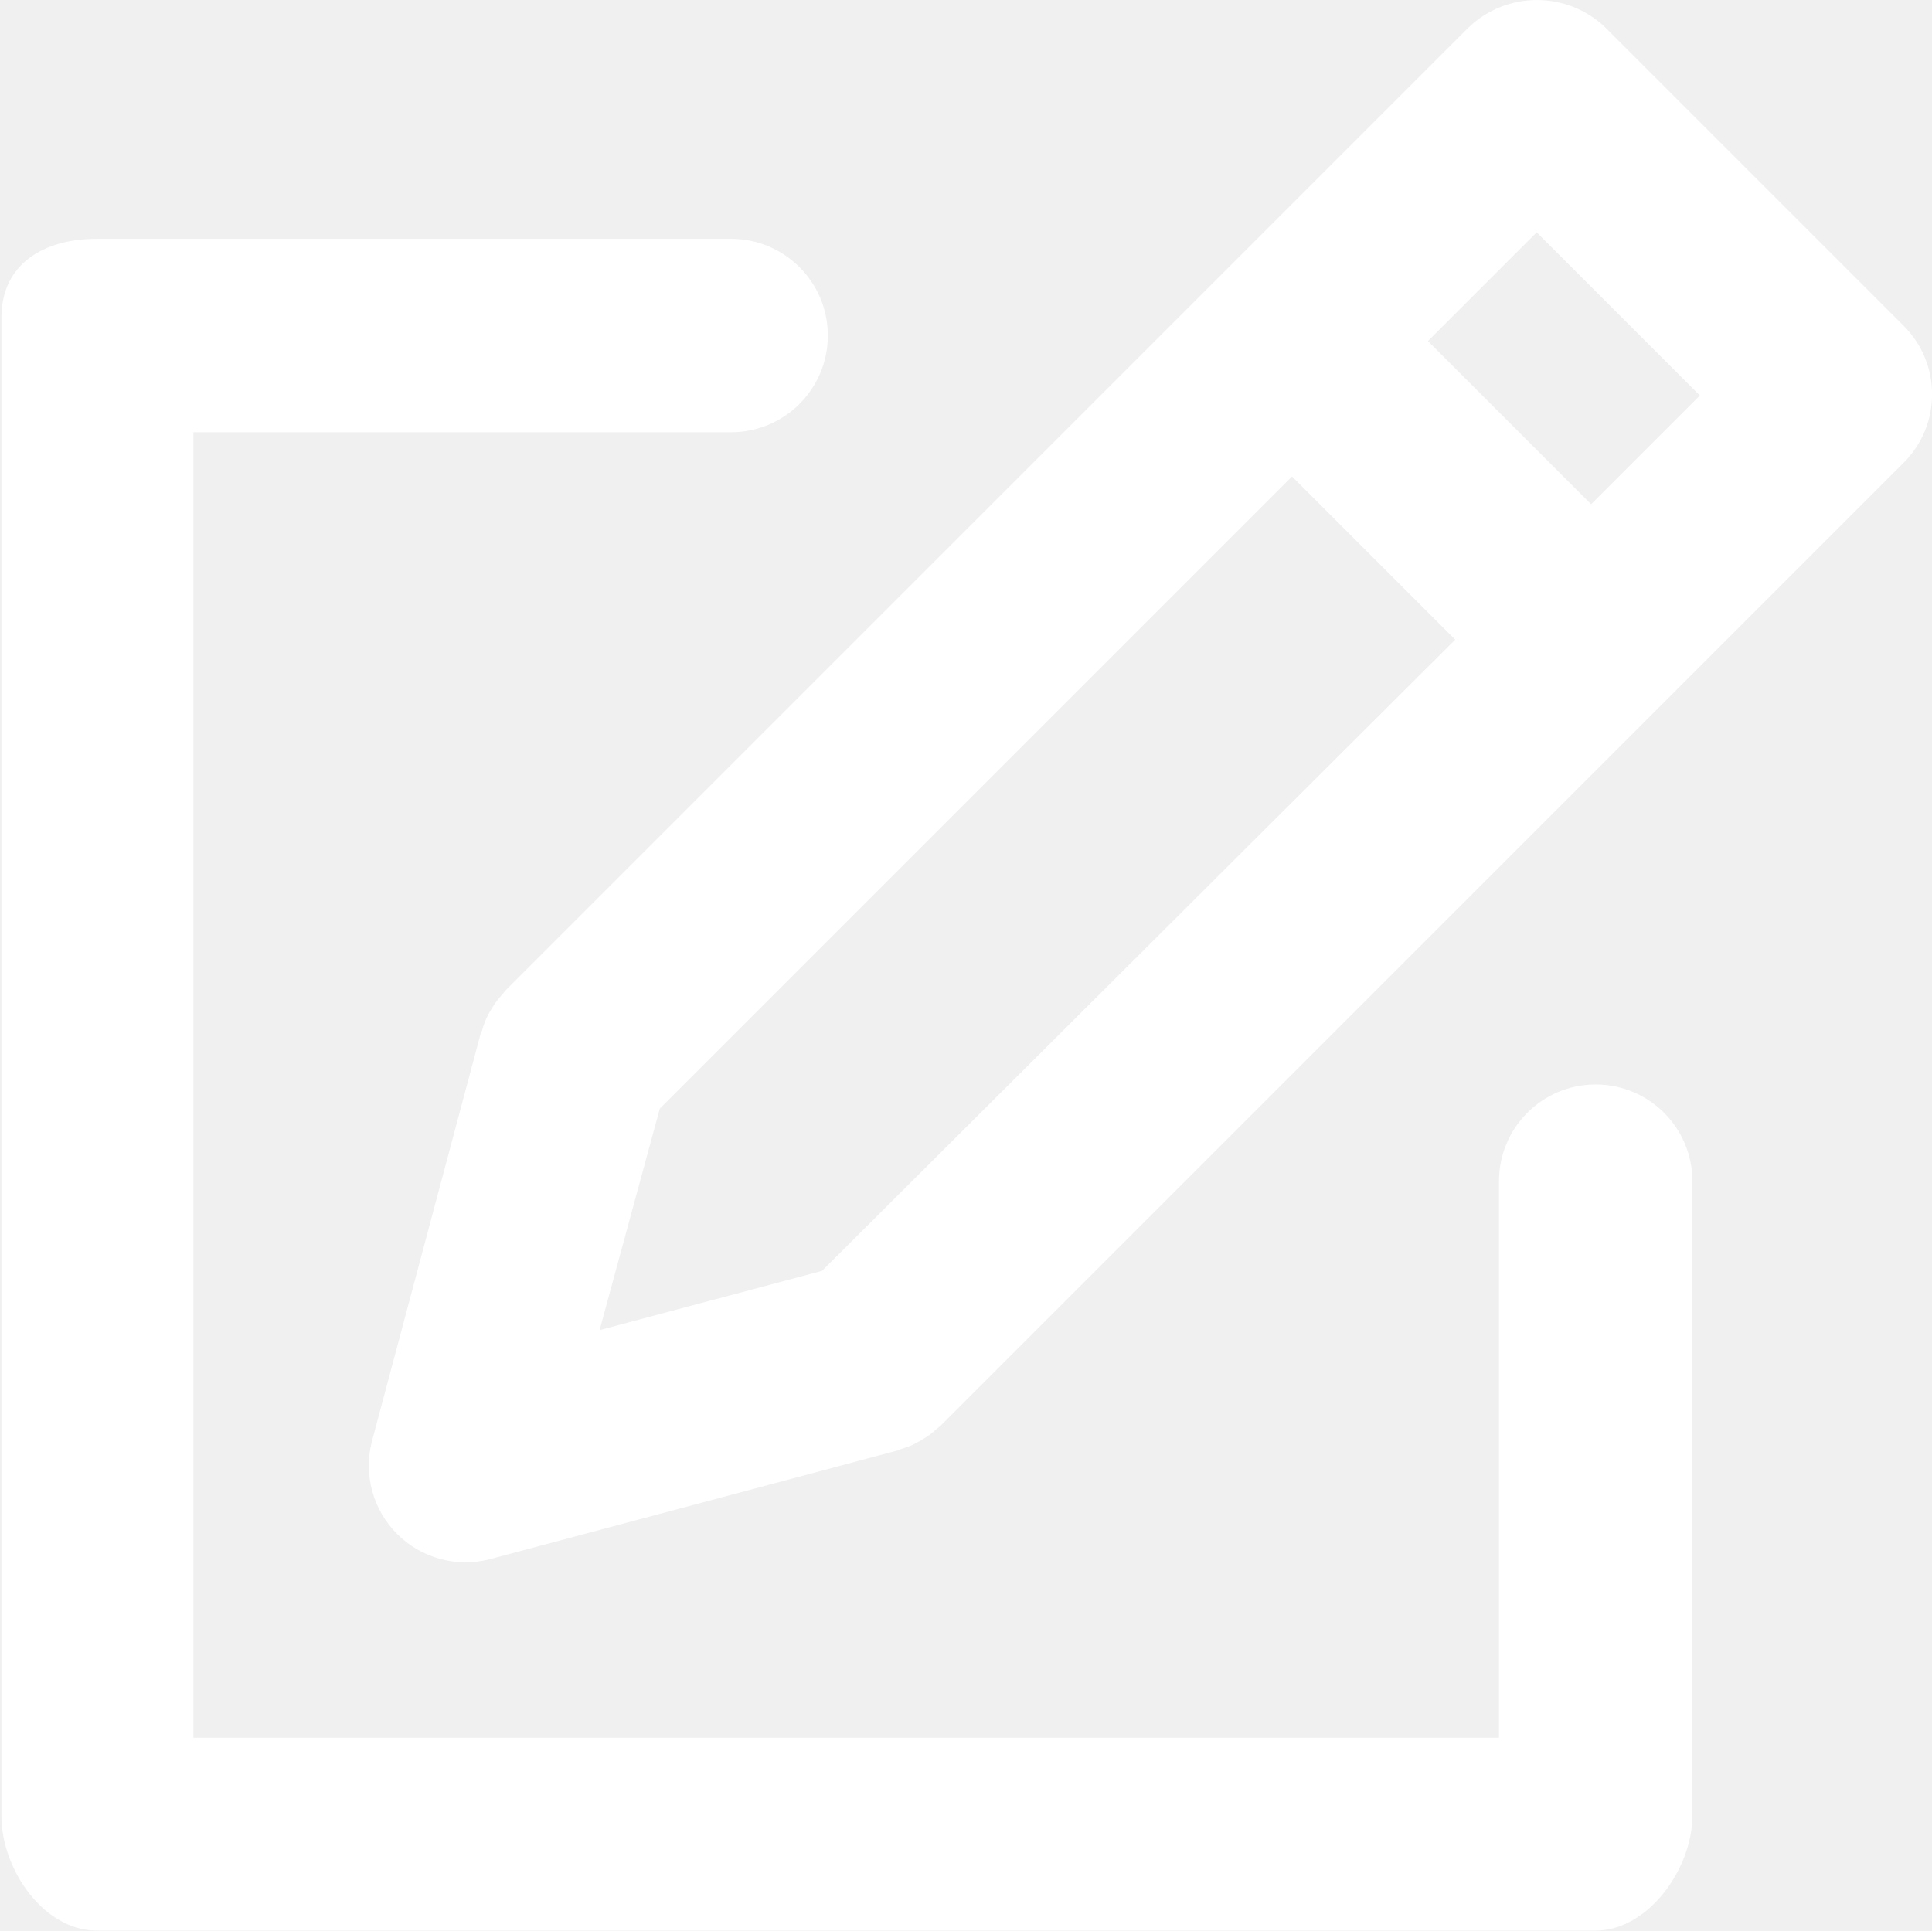
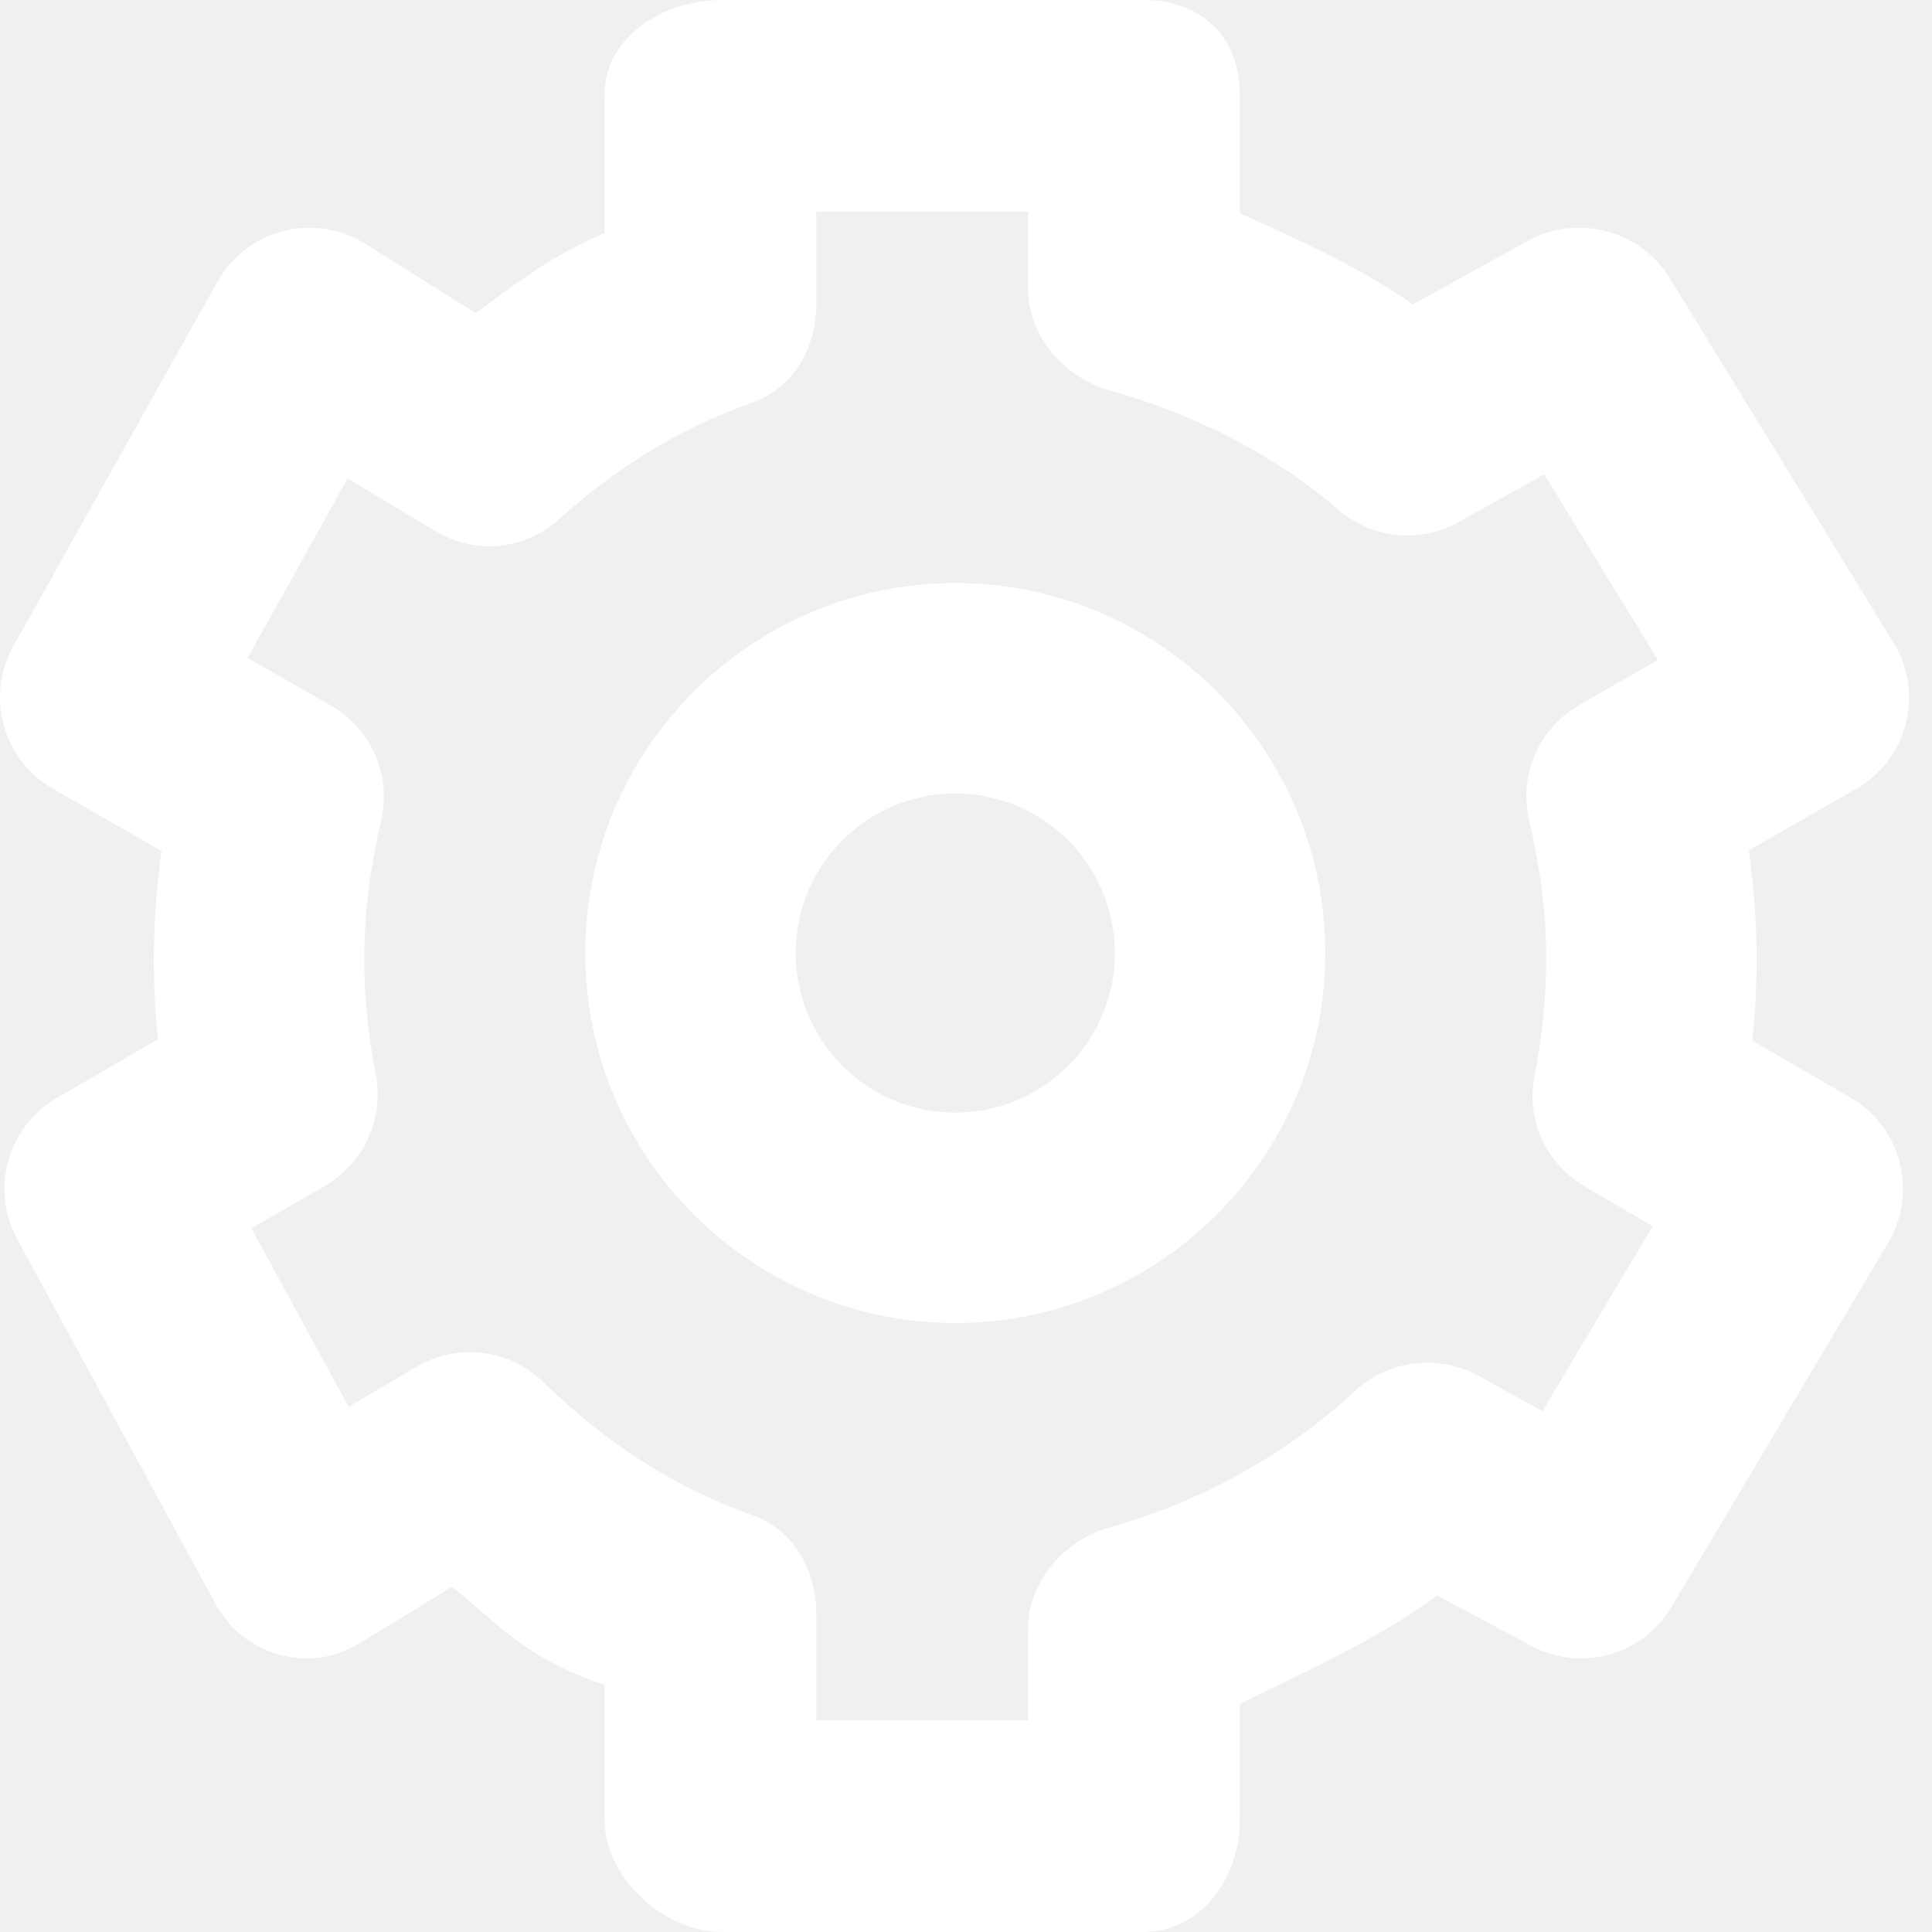
- <svg xmlns="http://www.w3.org/2000/svg" width="79.91" height="79.86" viewBox="0 0 79.91 79.86" cl-svg="1536457122368">
-   <g>
-     <path d="M517.75,254.63l-12.37-12.37a4.09,4.09,0,0,0-5.62,0l-39.84,39.84c-0.06.06-.09,0.12-0.15,0.18a3.91,3.91,0,0,0-.27.33c-0.08.11-.14,0.22-0.21,0.33s-0.12.22-.18,0.34a3.91,3.91,0,0,0-.15.41c0,0.07-.06.14-0.08,0.21l-4.5,16.87a4,4,0,0,0,4.87,4.87l16.87-4.5,0.21-.08a3.91,3.91,0,0,0,.41-0.15l0.34-.18,0.32-.2a3.91,3.91,0,0,0,.34-0.28l0.17-.14,39.84-39.84A4,4,0,0,0,517.75,254.63ZM466.29,287l26.15-26.15,6.75,6.75L473,293.71l-9.2,2.45Zm38.52-25-6.75-6.75,4.5-4.5,6.75,6.75Z" transform="translate(-439 -241.14)" style="fill: #fff" />
-     <path d="M505,321h-62c-2.2,0-3.94-2.54-3.94-4.73v-62c0-2.2,1.74-3.25,3.94-3.25h26.24a4,4,0,0,1,0,8H447v54h54V290a4,4,0,0,1,8,0v26.24C509,318.46,507.15,321,505,321Z" transform="translate(-439 -241.14)" style="fill: #fff" />
+ <svg xmlns="http://www.w3.org/2000/svg" width="73px" height="73px" viewBox="0 0 73 73" cl-svg="1537672970385">
+   <defs />
+   <g stroke="none" stroke-width="1" fill="none" fill-rule="evenodd">
+     <g fill="#FFFFFF">
+       <path d="M30.845,65 L38.845,65 L38.845,61.54 C38.845,59.76 40.214,58.19 41.932,57.71 C45.331,56.76 48.594,54.98 51.195,52.56 C52.46,51.38 54.386,51.15 55.893,52 L58.281,53.32 L62.45,46.33 L59.88,44.83 C58.412,43.98 57.651,42.29 57.983,40.62 C58.273,39.16 58.422,37.69 58.422,36.23 C58.422,34.55 58.207,32.79 57.782,31.02 C57.371,29.3 58.141,27.52 59.672,26.64 L62.643,24.94 L58.347,17.92 L55.127,19.72 C53.671,20.54 51.864,20.36 50.597,19.28 C48.119,17.15 45.082,15.63 41.932,14.75 C40.214,14.27 38.845,12.7 38.845,10.92 L38.845,8 L30.845,8 L30.845,11.47 C30.845,13.15 29.993,14.65 28.408,15.22 C25.668,16.19 23.28,17.67 21.106,19.63 C19.81,20.79 17.964,20.97 16.468,20.08 L13.136,18.08 L9.355,24.86 L12.505,26.66 C14.036,27.54 14.808,29.32 14.398,31.03 C13.977,32.8 13.764,34.55 13.764,36.23 C13.764,37.67 13.91,39.14 14.196,40.58 C14.527,42.25 13.761,43.94 12.291,44.8 L9.499,46.41 L13.174,53.16 L15.723,51.65 C17.27,50.73 19.239,50.96 20.527,52.22 C22.833,54.46 25.348,56.15 28.41,57.24 C29.994,57.81 30.845,59.31 30.845,60.99 L30.845,65 Z M43.184,73 L27.282,73 C25.086,73 22.845,70.96 22.845,68.76 L22.845,63.66 C19.845,62.66 18.92,61.42 17.072,59.96 L13.572,62.1 C12.642,62.65 11.587,62.81 10.546,62.52 C9.505,62.23 8.653,61.54 8.137,60.59 L0.651,46.82 C-0.38,44.92 0.291,42.56 2.156,41.48 L5.966,39.27 C5.863,38.25 5.813,37.24 5.813,36.23 C5.813,34.89 5.911,33.53 6.104,32.15 L1.999,29.8 C0.107,28.72 -0.558,26.31 0.507,24.41 L8.218,10.64 C8.742,9.7 9.622,9.02 10.658,8.74 C11.692,8.46 12.796,8.62 13.72,9.16 L17.973,11.83 C19.573,10.66 20.845,9.65 22.845,8.81 L22.845,3.57 C22.845,1.37 25.086,0 27.282,0 L43.184,0 C45.38,0 46.845,1.37 46.845,3.57 L46.845,8.06 C48.845,8.95 51.399,10.1 53.382,11.5 L57.717,9.11 C59.579,8.07 61.974,8.68 63.091,10.51 L71.542,24.28 C72.103,25.19 72.279,26.3 72.012,27.34 C71.746,28.38 71.075,29.27 70.143,29.8 L66.078,32.13 C66.273,33.51 66.373,34.88 66.373,36.23 C66.373,37.26 66.32,38.29 66.214,39.32 L69.929,41.48 C70.846,42.01 71.512,42.89 71.778,43.92 C72.045,44.94 71.889,46.04 71.347,46.95 L63.156,60.72 C62.054,62.57 59.677,63.21 57.795,62.15 L54.291,60.28 C52.062,61.98 48.845,63.37 46.845,64.39 L46.845,68.76 C46.845,70.96 45.38,73 43.184,73 Z" />
+       <path d="M36.094,29.98 C32.769,29.98 30.065,32.69 30.065,36.01 C30.065,39.34 32.769,42.04 36.094,42.04 C39.419,42.04 42.124,39.34 42.124,36.01 C42.124,32.69 39.419,29.98 36.094,29.98 Z M36.094,49.99 C28.385,49.99 22.114,43.72 22.114,36.01 C22.114,28.3 28.385,22.03 36.094,22.03 C43.804,22.03 50.075,28.3 50.075,36.01 C50.075,43.72 43.804,49.99 36.094,49.99 Z" />
+     </g>
  </g>
</svg>
